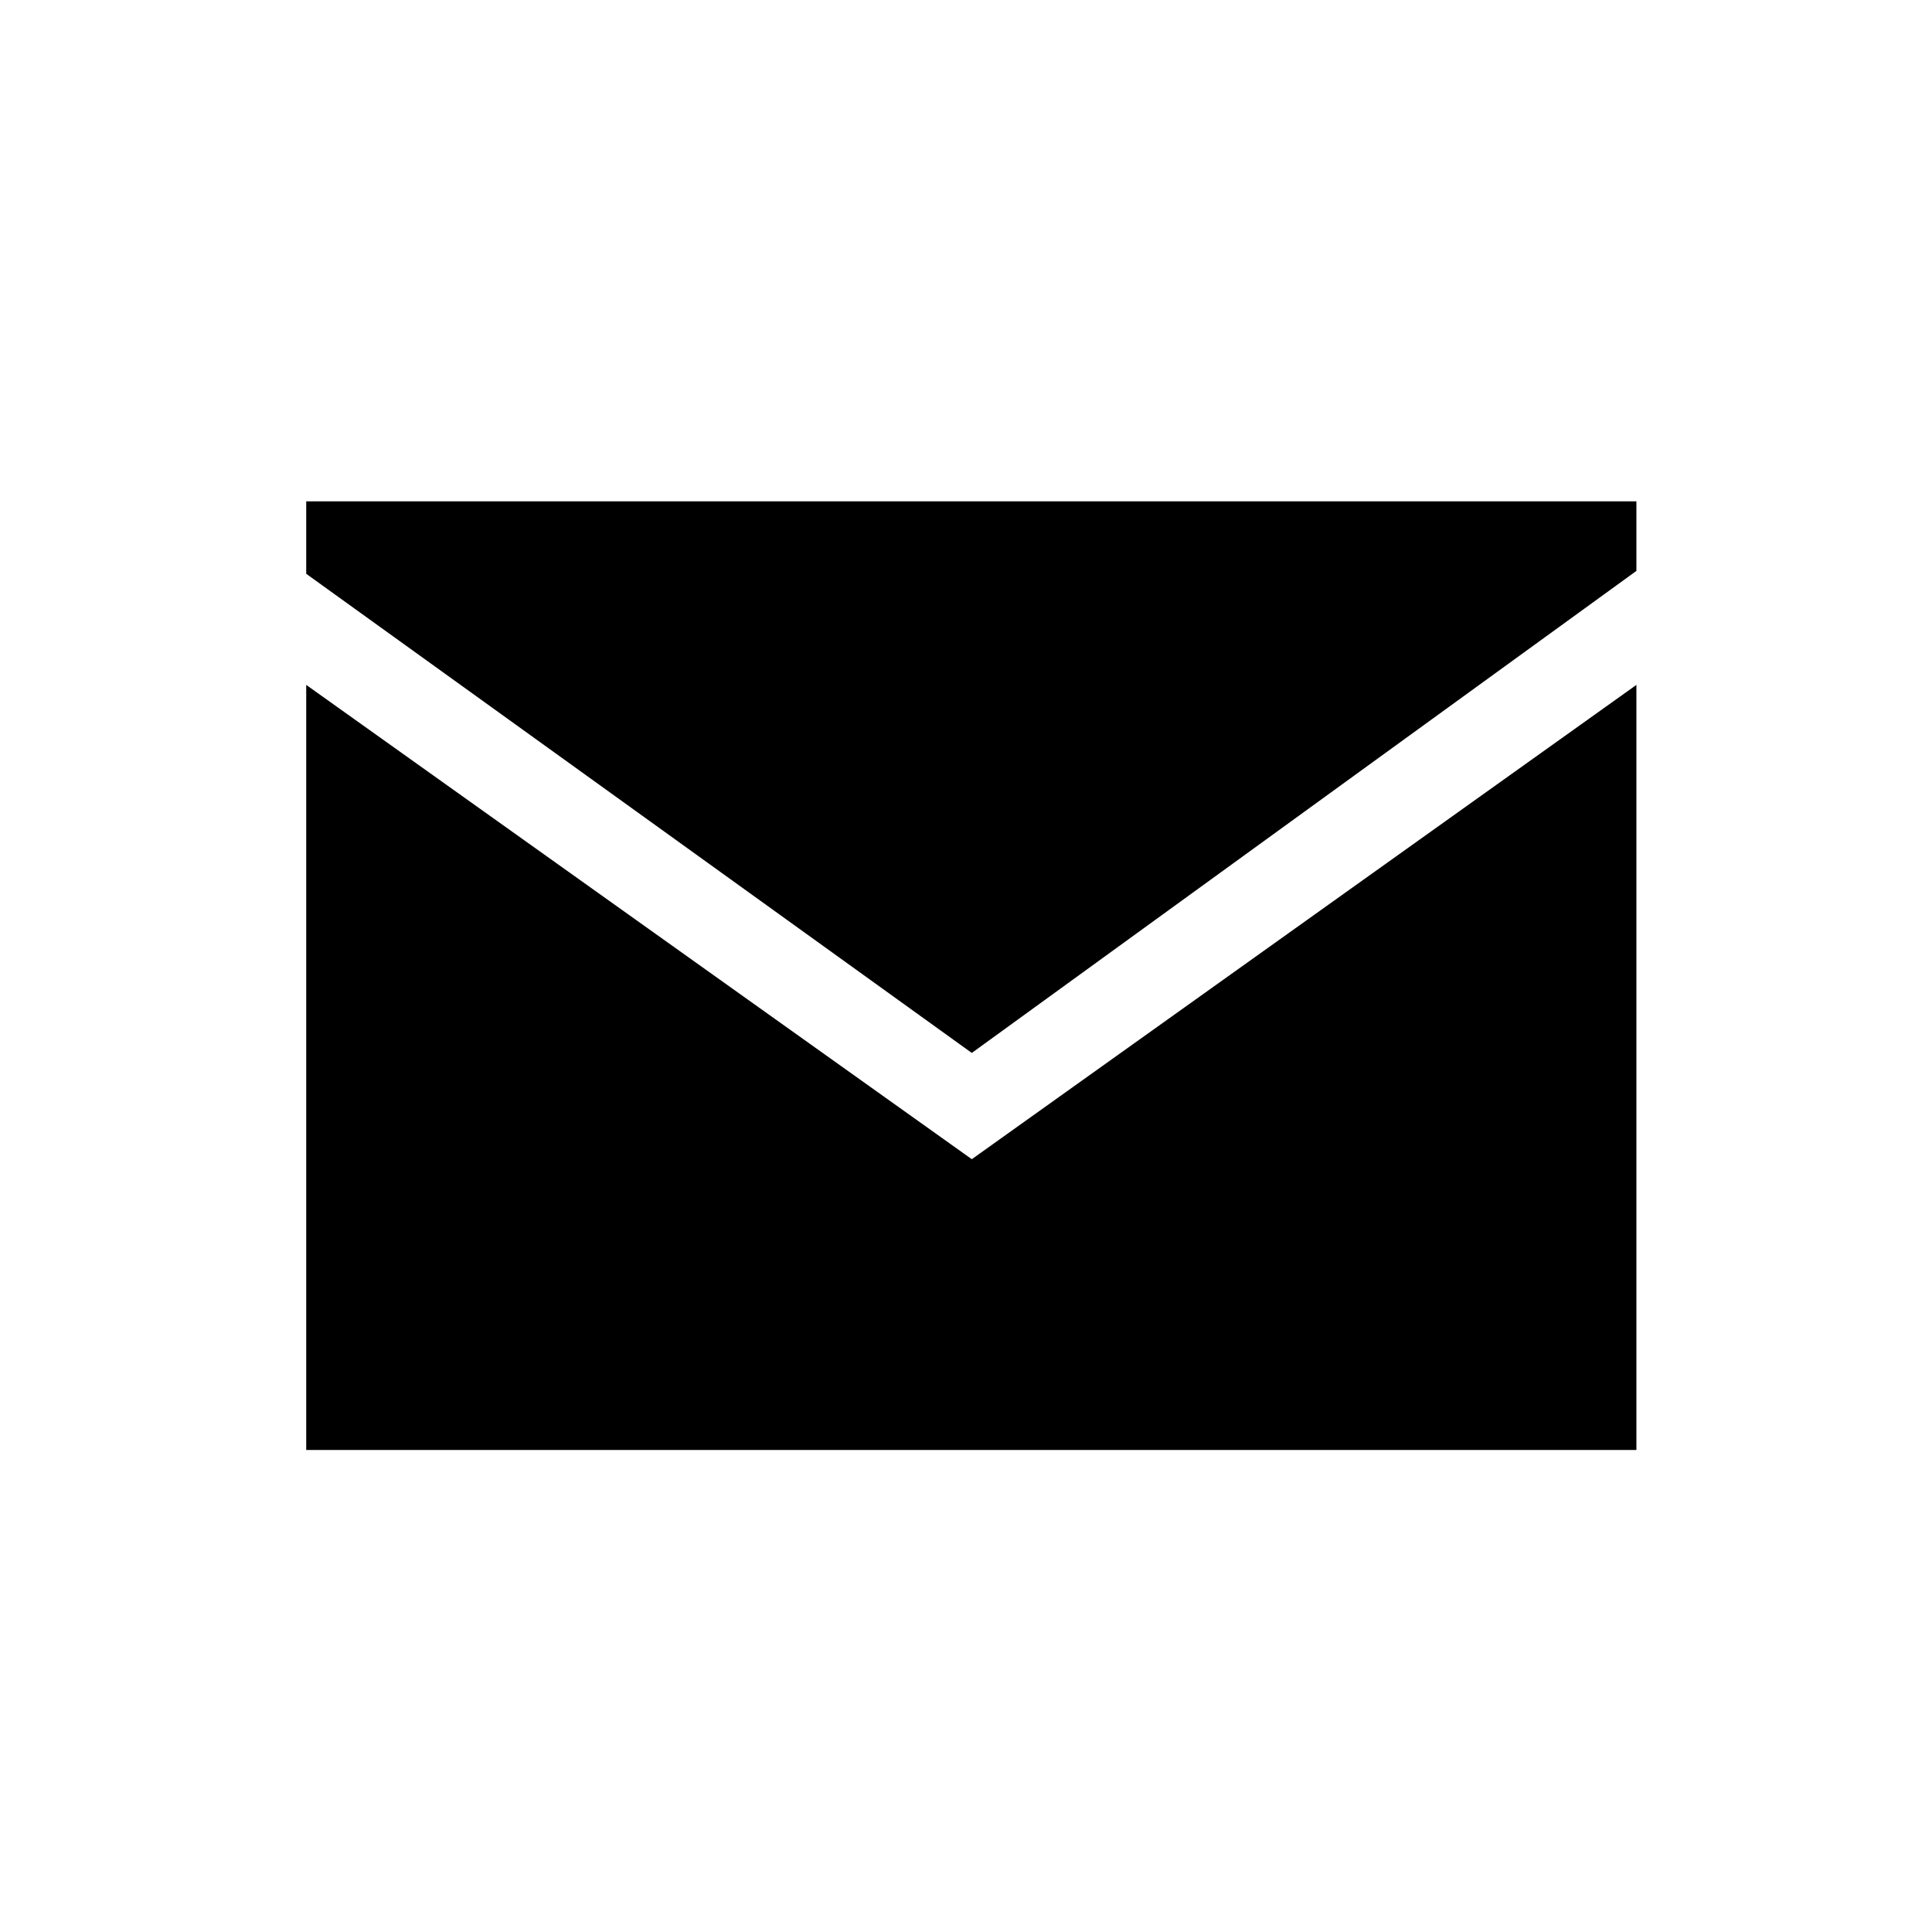
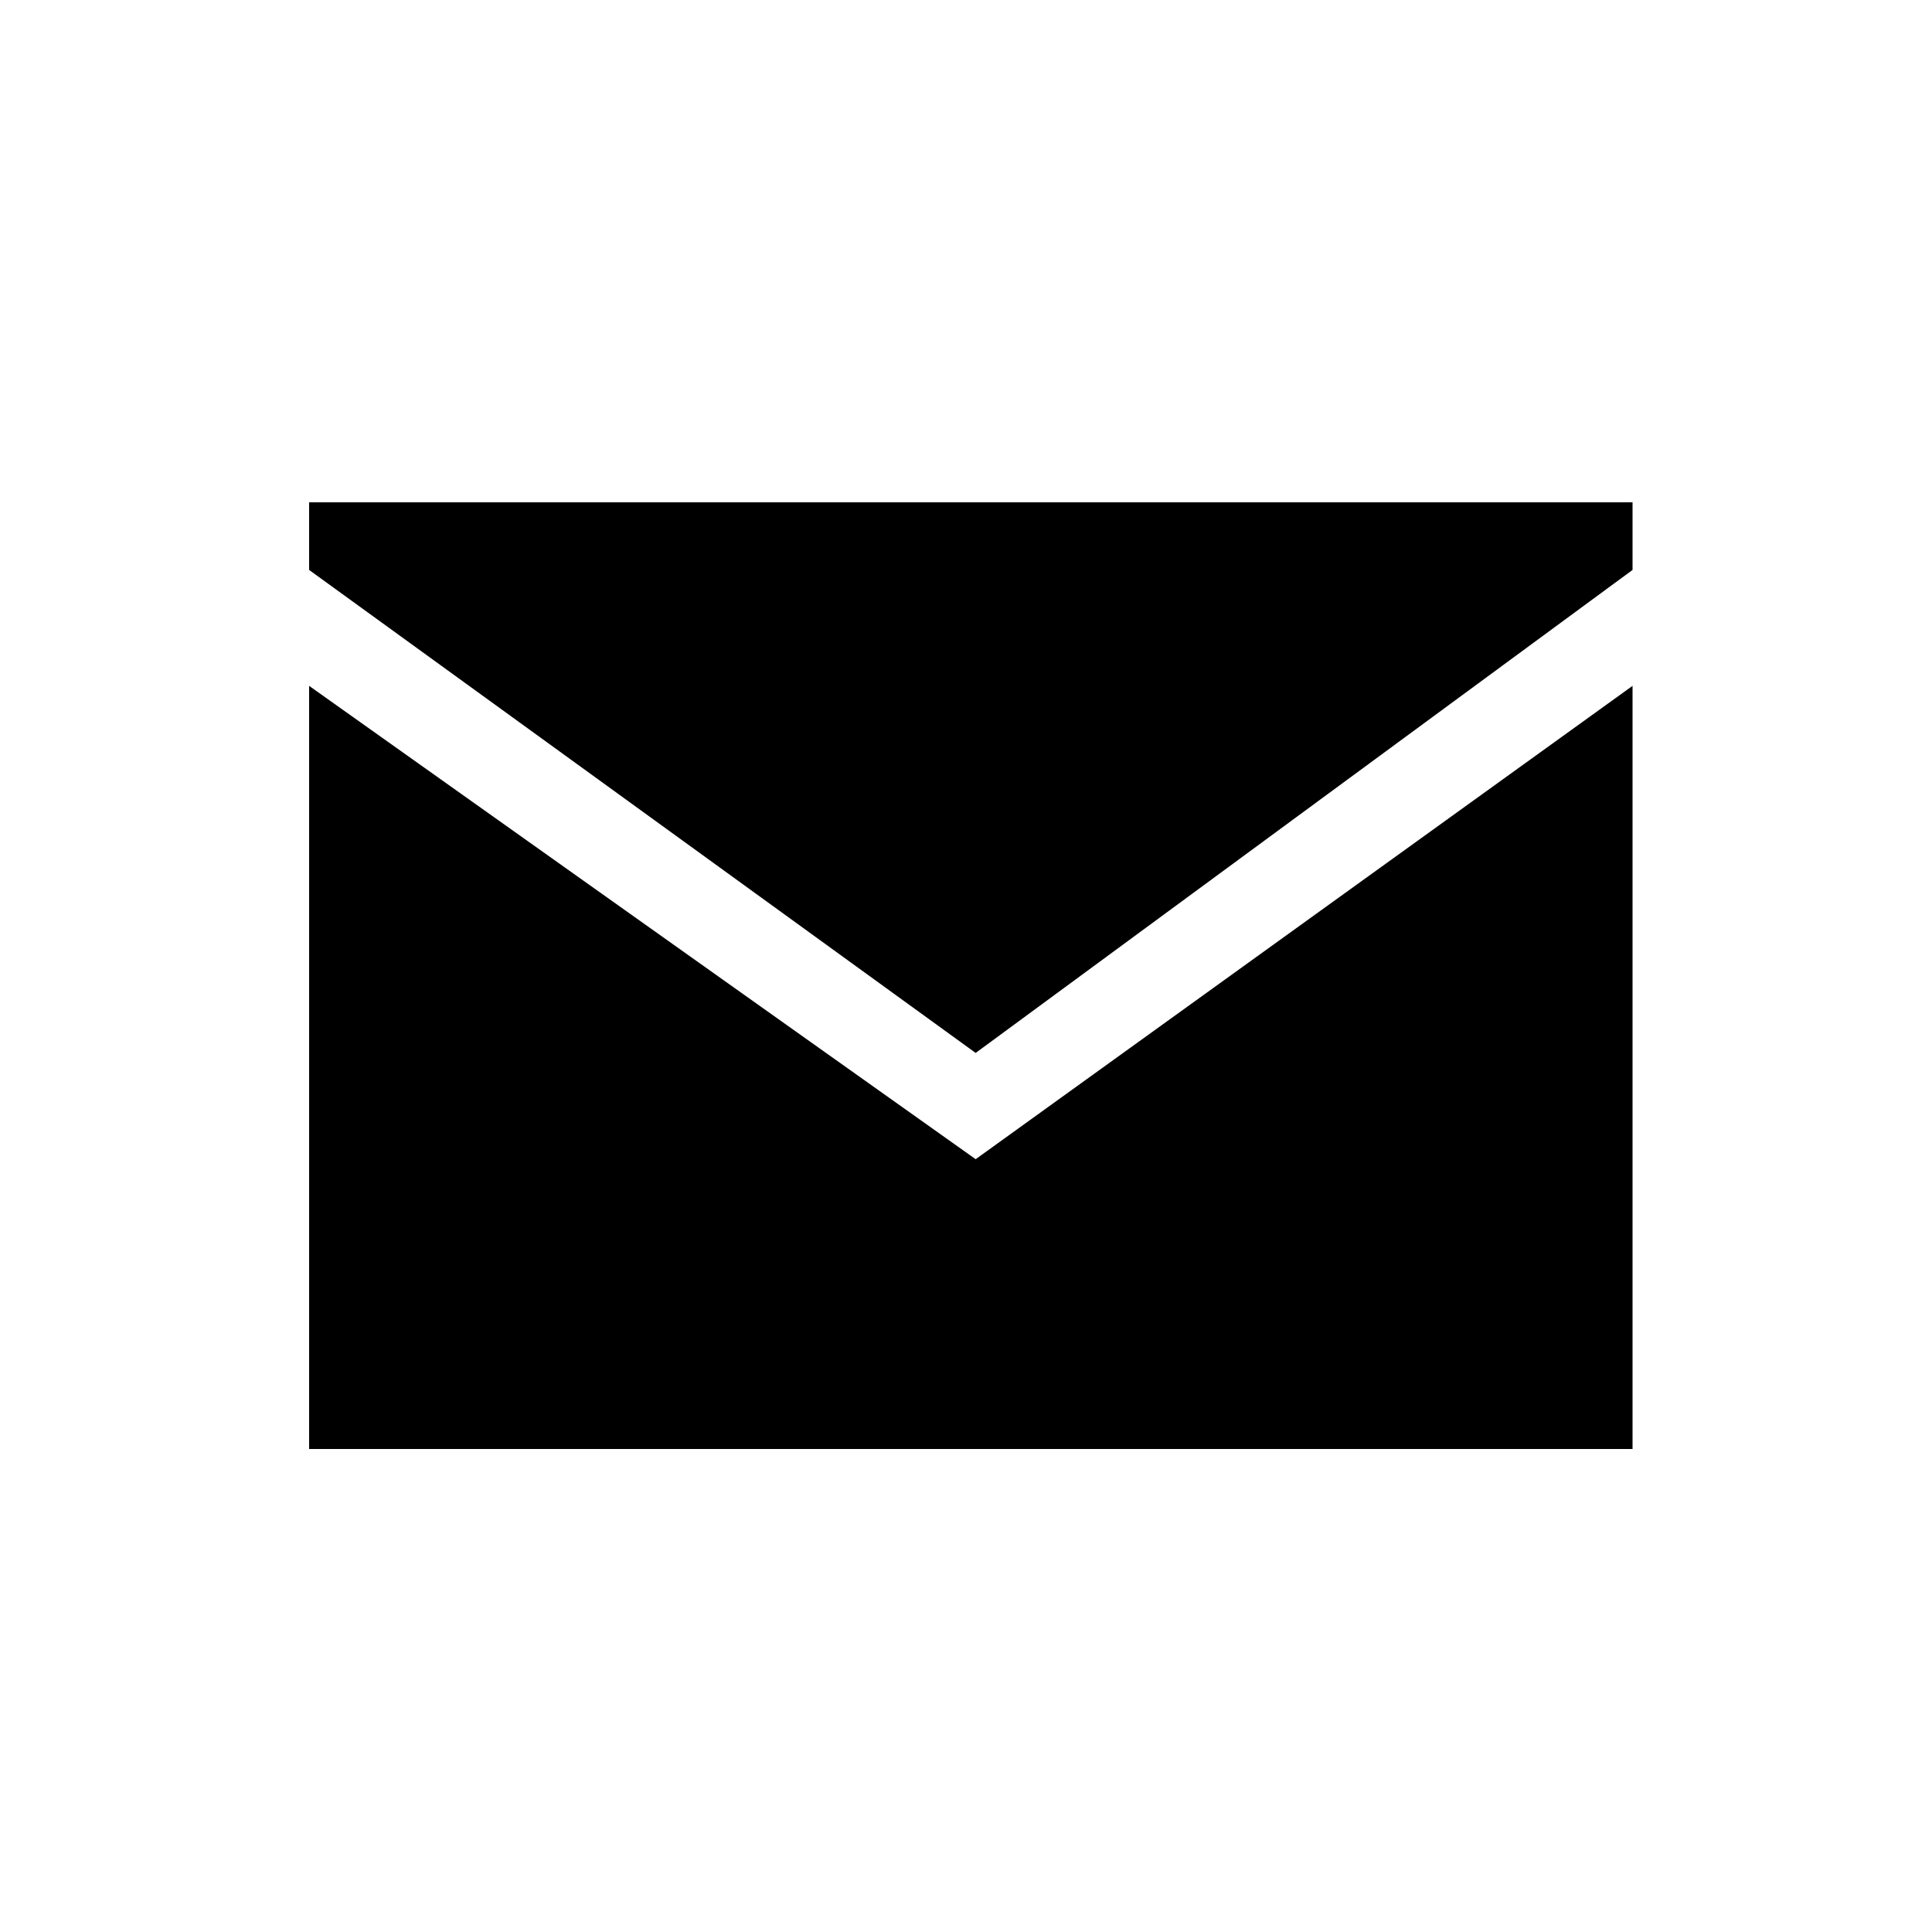
- <svg xmlns="http://www.w3.org/2000/svg" version="1.1" id="Layer_1" x="0px" y="0px" width="200px" height="200px" viewBox="0 0 200 200" enable-background="new 0 0 200 200" xml:space="preserve">
-   <g>
-     <polygon points="31.7,70.9 31.7,150.1 169.4,150.1 169.4,70.9 100.6,120  " />
-     <polygon points="169.4,59.1 169.4,51.9 31.7,51.9 31.7,59.4 100.6,109  " />
-   </g>
+ <svg xmlns="http://www.w3.org/2000/svg" width="200" height="200" viewBox="0 0 200 200">
+   <polygon points="32 71 32 150 169 150 169 71 101 120 " />
+   <polygon points="169 59 169 52 32 52 32 59 101 109 " />
</svg>
